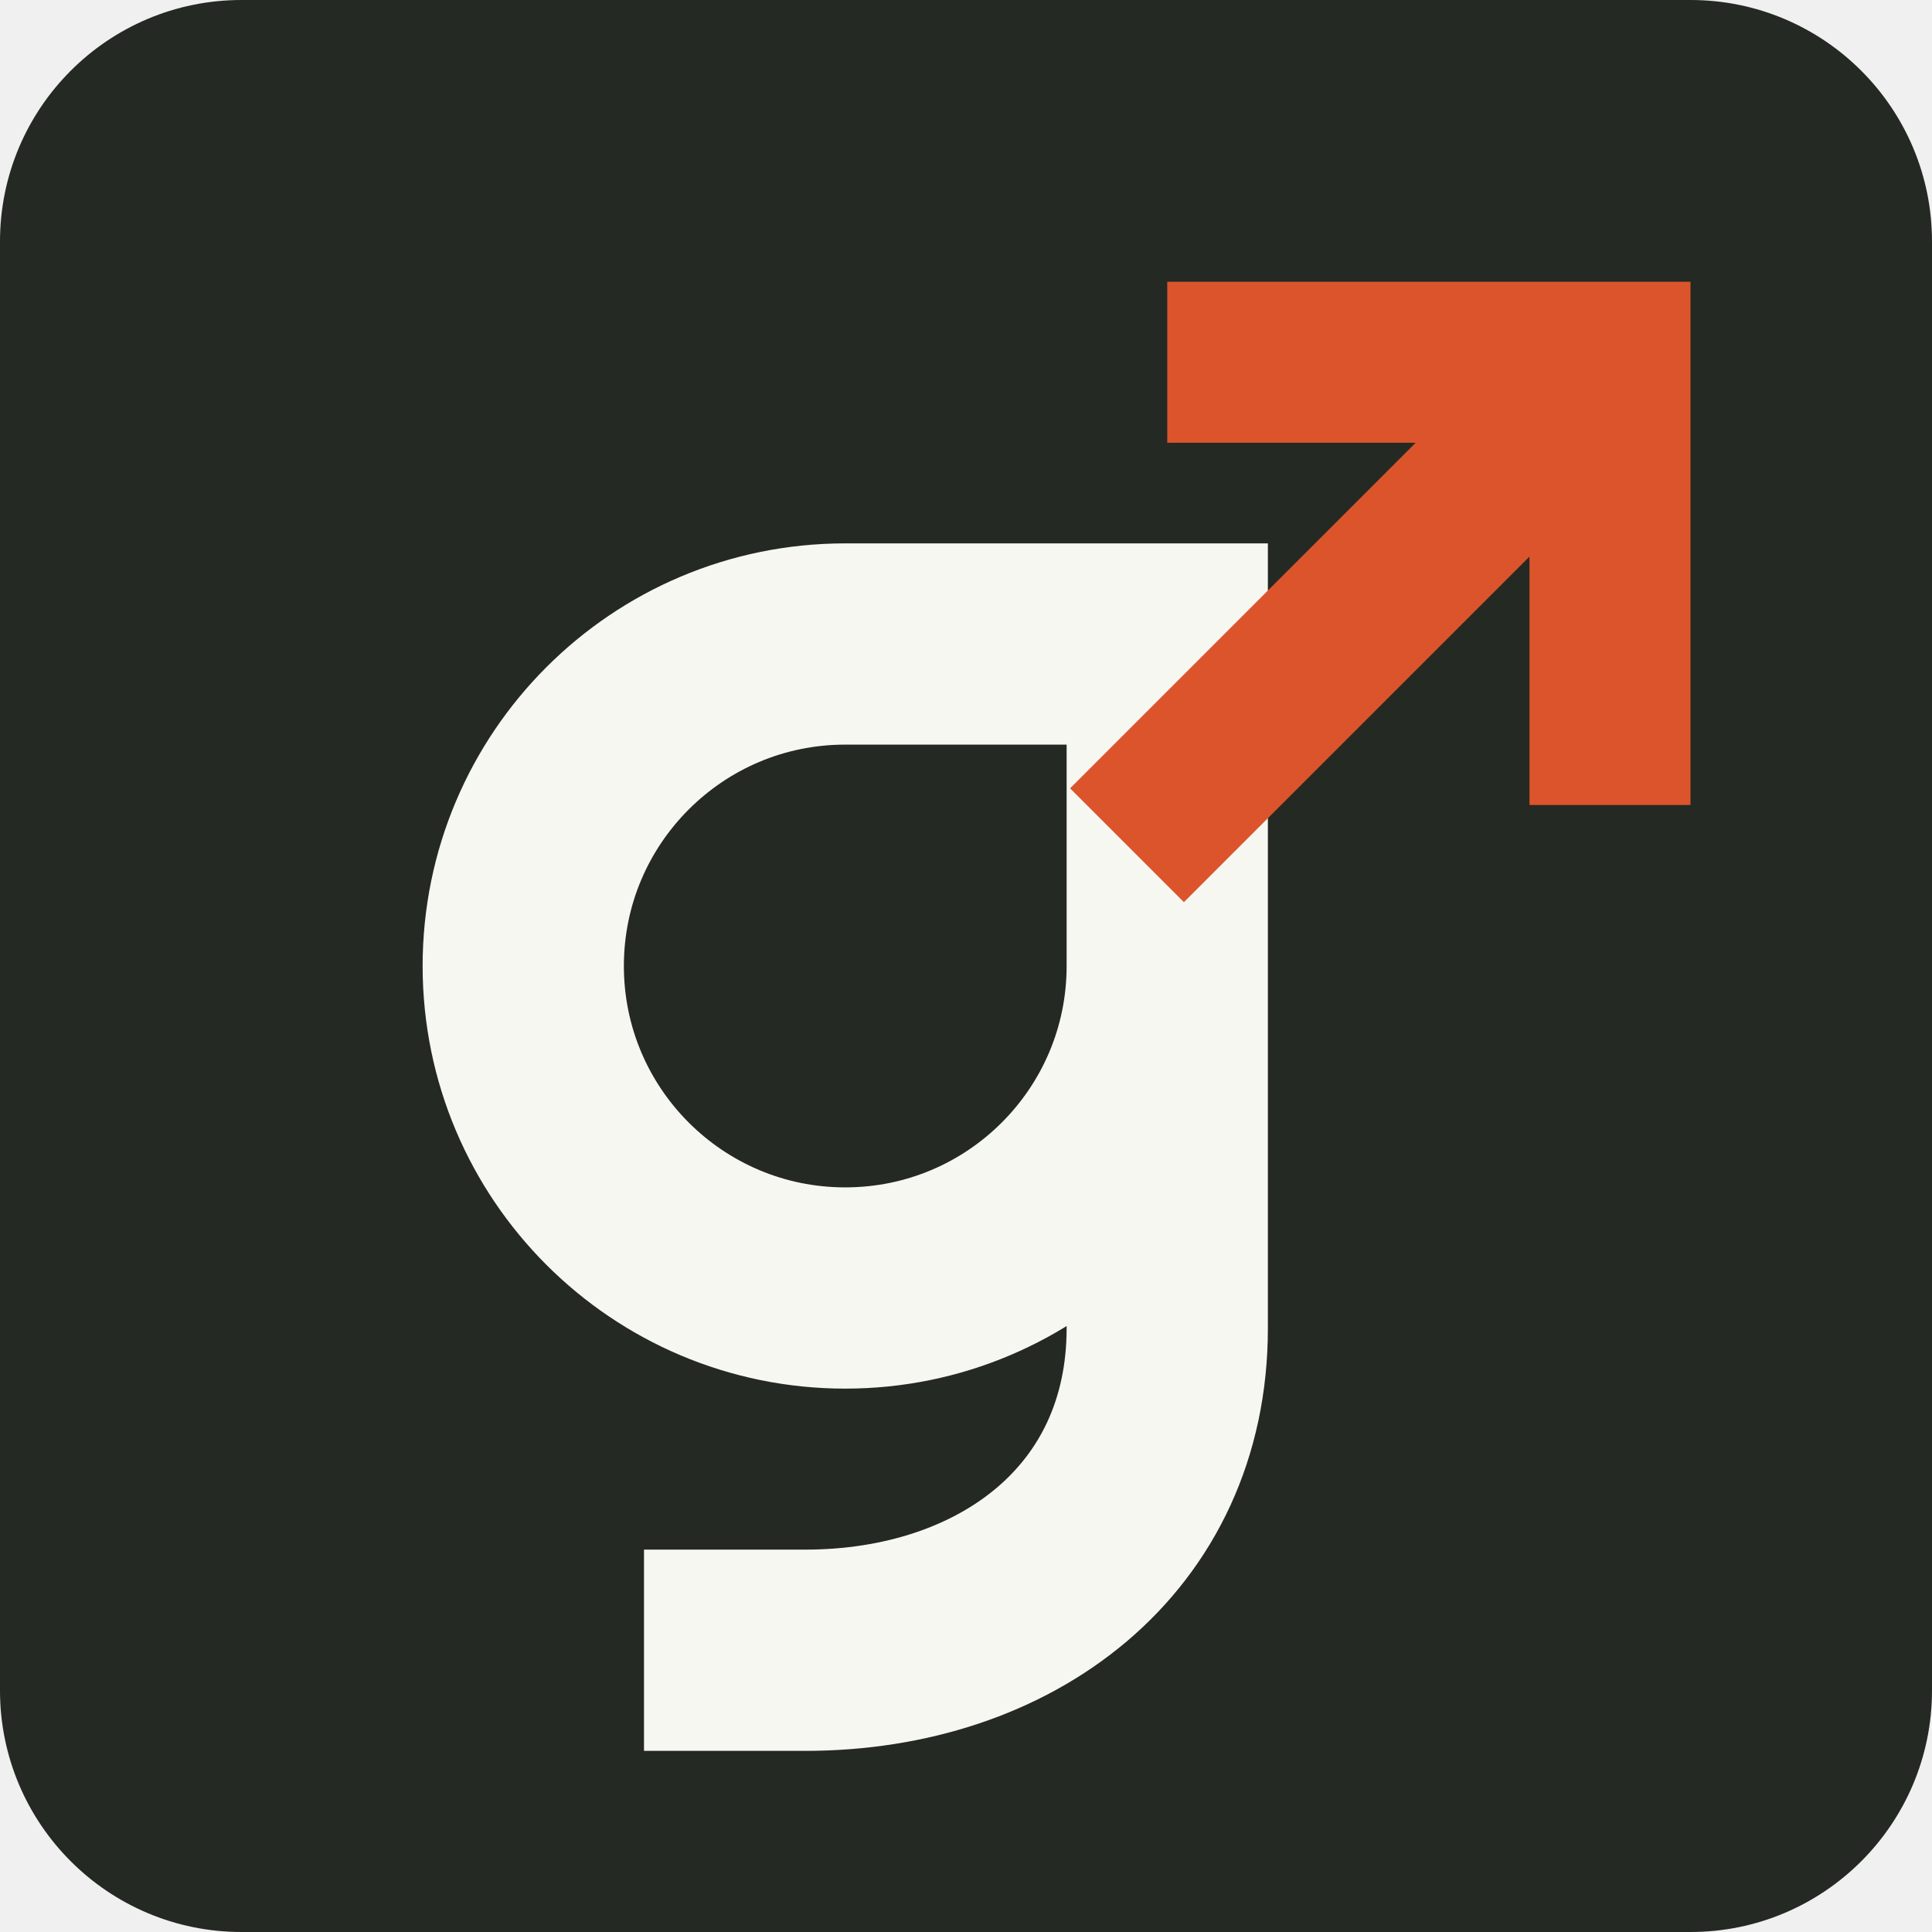
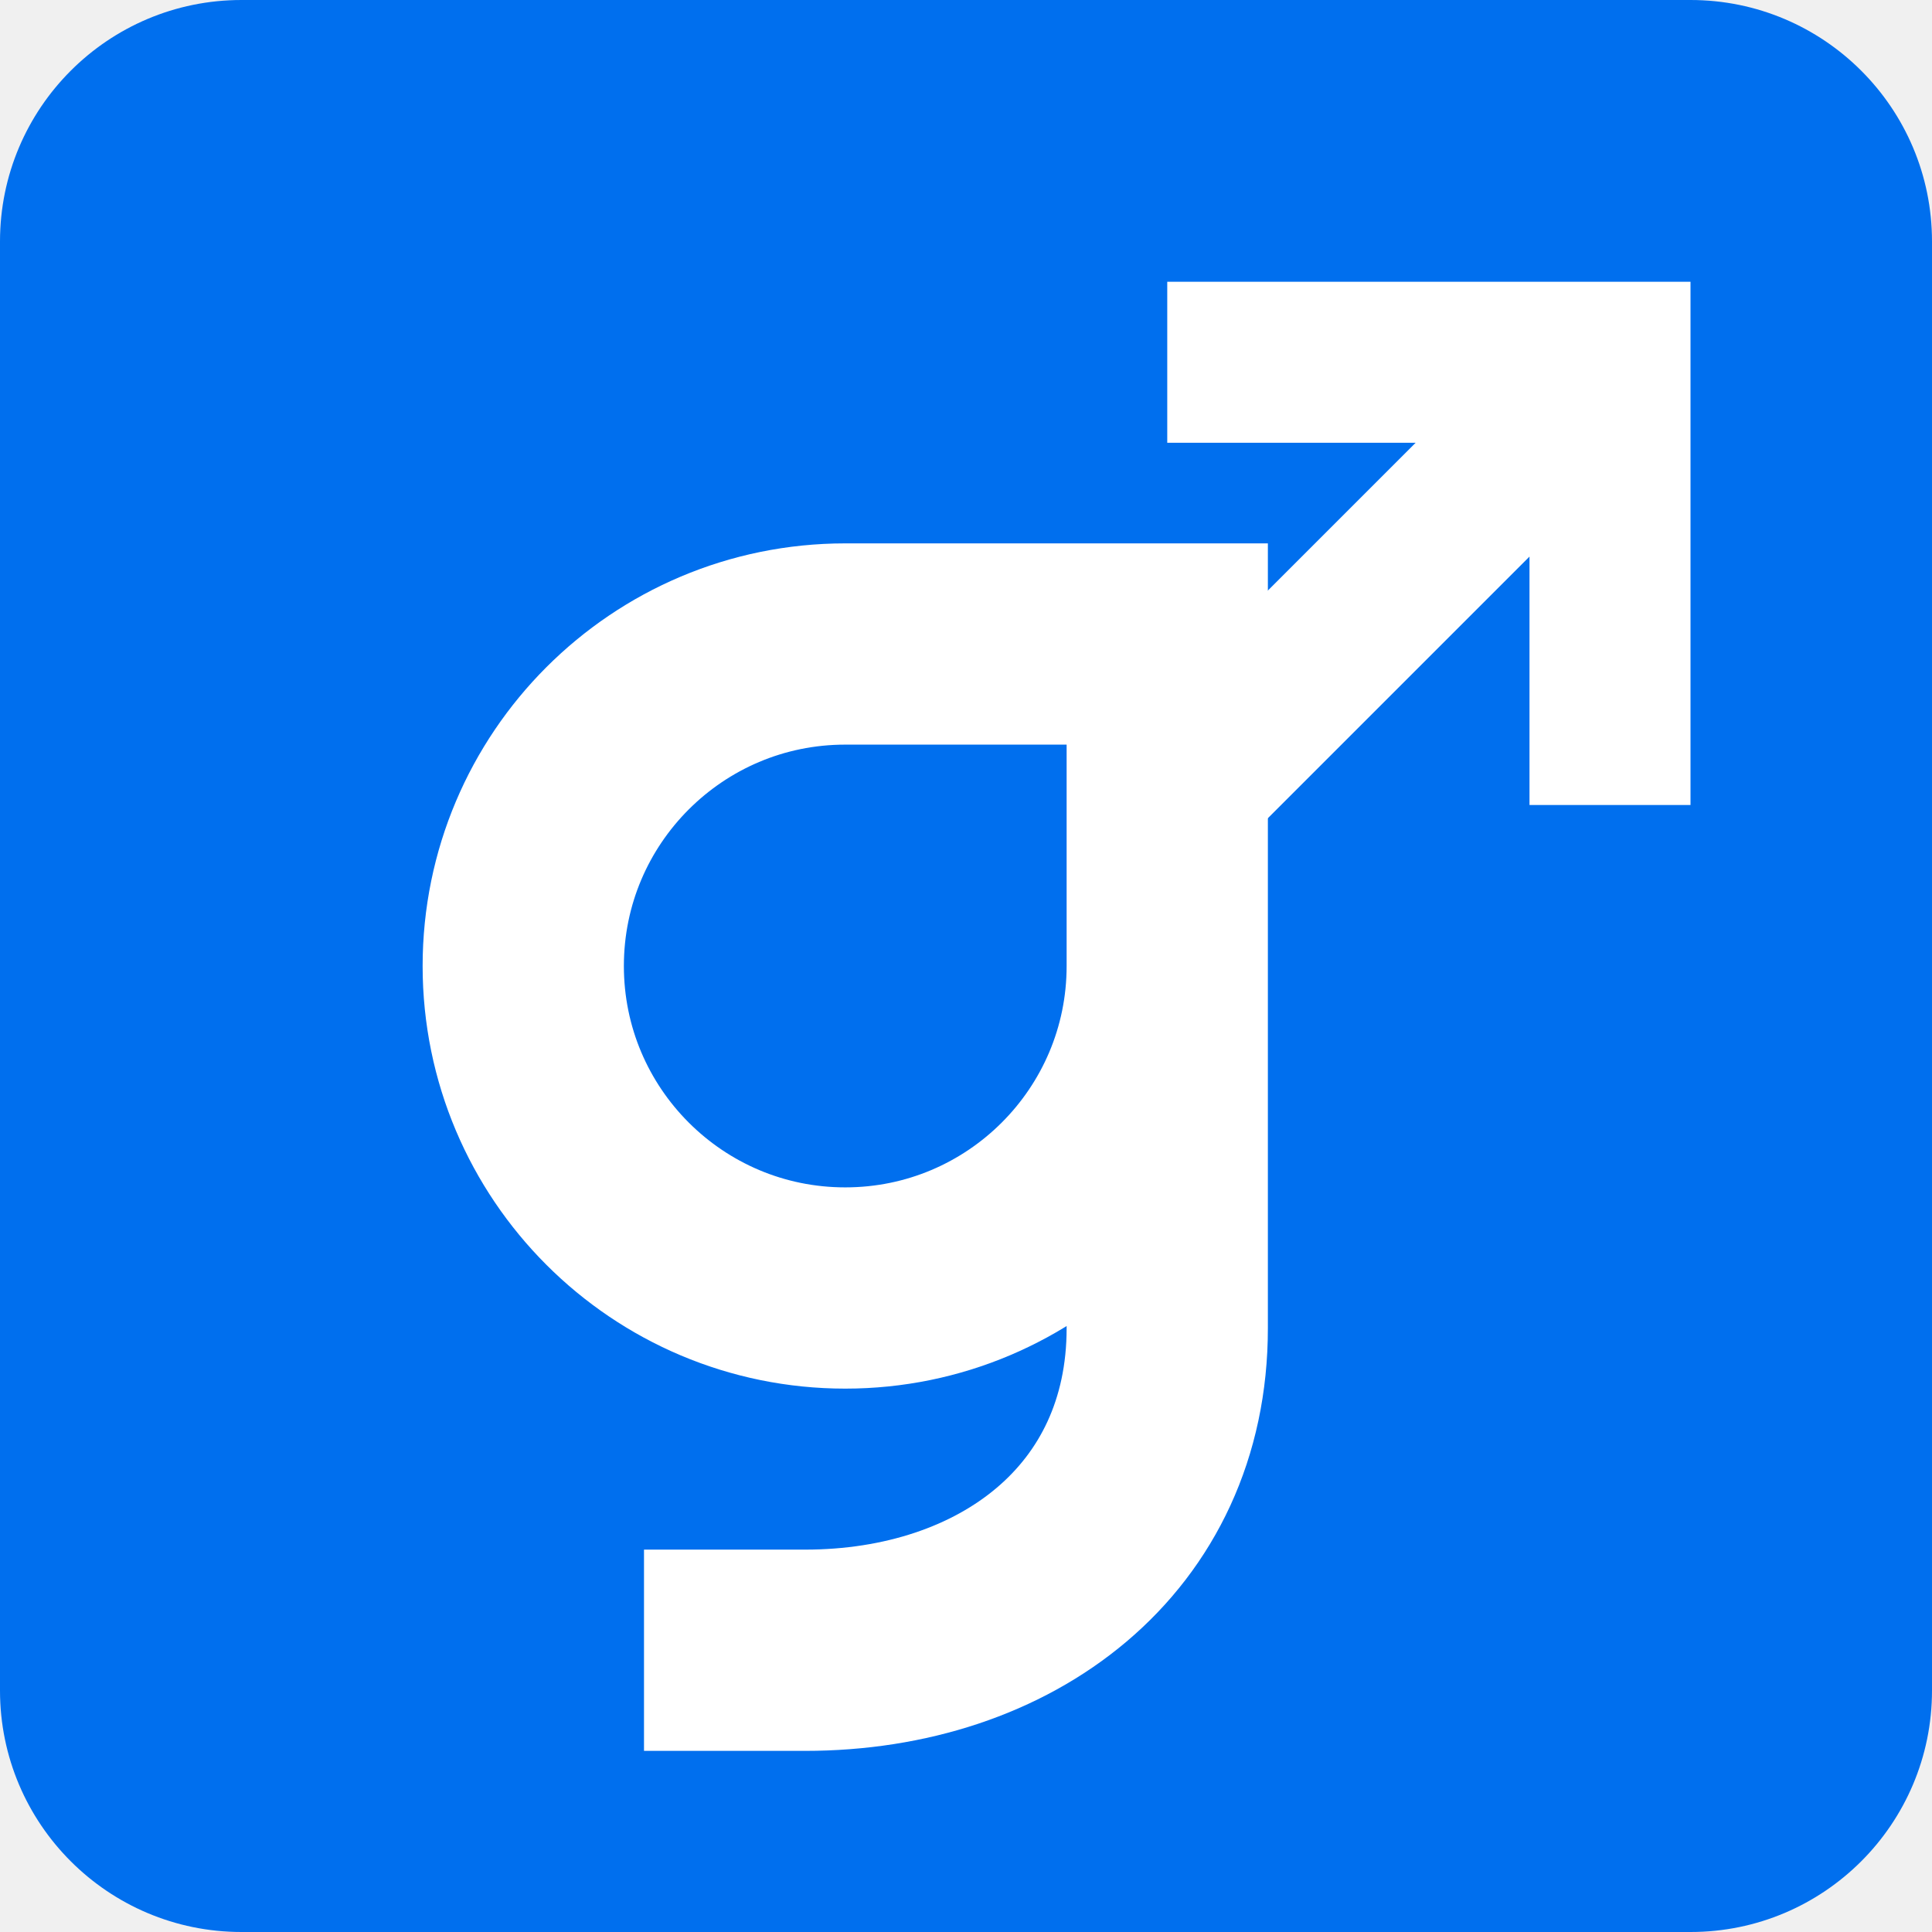
<svg xmlns="http://www.w3.org/2000/svg" viewBox="0 0 48 48">
-   <rect width="48" height="48" rx="6" fill="#242923" />
-   <path d="M29 16h-8a8 8 0 1 0 8 8v-8Zm0 8v9c0 5-4 8-9 8h-4" fill="none" stroke="#f7f7f2" stroke-width="5" />
-   <path d="M29 9h11v11M39 10 28 21" fill="none" stroke="#dc542b" stroke-width="4" />
+   <rect width="48" height="48" rx="6" fill="#006fee" />
+   <path d="M29 16h-8a8 8 0 1 0 8 8v-8Zm0 8v9c0 5-4 8-9 8h-4" fill="none" stroke="#ffffff" stroke-width="5" />
+   <path d="M29 9h11v11M39 10 28 21" fill="none" stroke="#ffffff" stroke-width="4" />
</svg>
